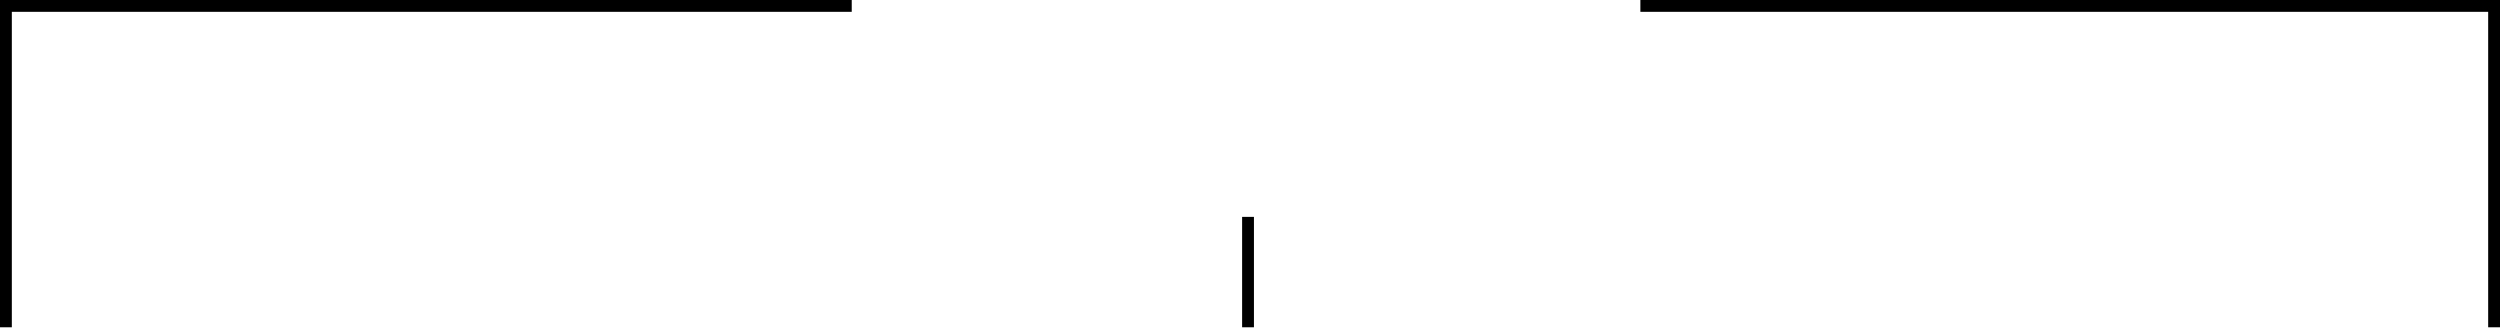
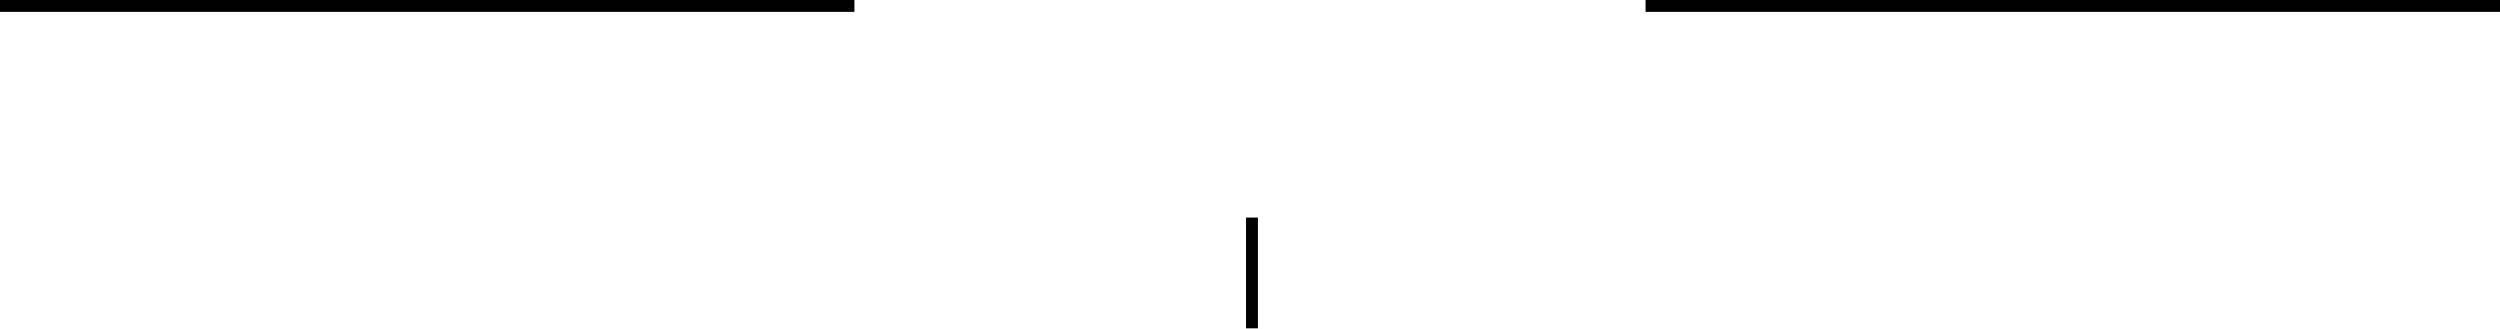
- <svg xmlns="http://www.w3.org/2000/svg" width="634" height="83" viewBox="0 0 634 83">
-   <g id="linhas-qualidade" transform="translate(512 -2193)">
-     <rect id="ret" width="3" height="83" transform="translate(-512 2193)" />
-     <rect id="ret-2" data-name="ret" width="216" height="3" transform="translate(-512 2193)" />
-     <rect id="ret-3" data-name="ret" width="3" height="83" transform="translate(119 2193)" />
-     <rect id="ret-4" data-name="ret" width="216" height="3" transform="translate(-96 2193)" />
-     <rect id="ret-5" data-name="ret" width="3" height="28" transform="translate(-197 2248)" />
+ <svg xmlns="http://www.w3.org/2000/svg" width="632" height="83" viewBox="0 0 632 83">
+   <g transform="translate(512 -2193)">
+     <rect width="216" height="3" transform="translate(-512 2193)" />
+     <rect width="216" height="3" transform="translate(-96 2193)" />
+     <rect width="3" height="28" transform="translate(-197 2248)" />
  </g>
</svg>
